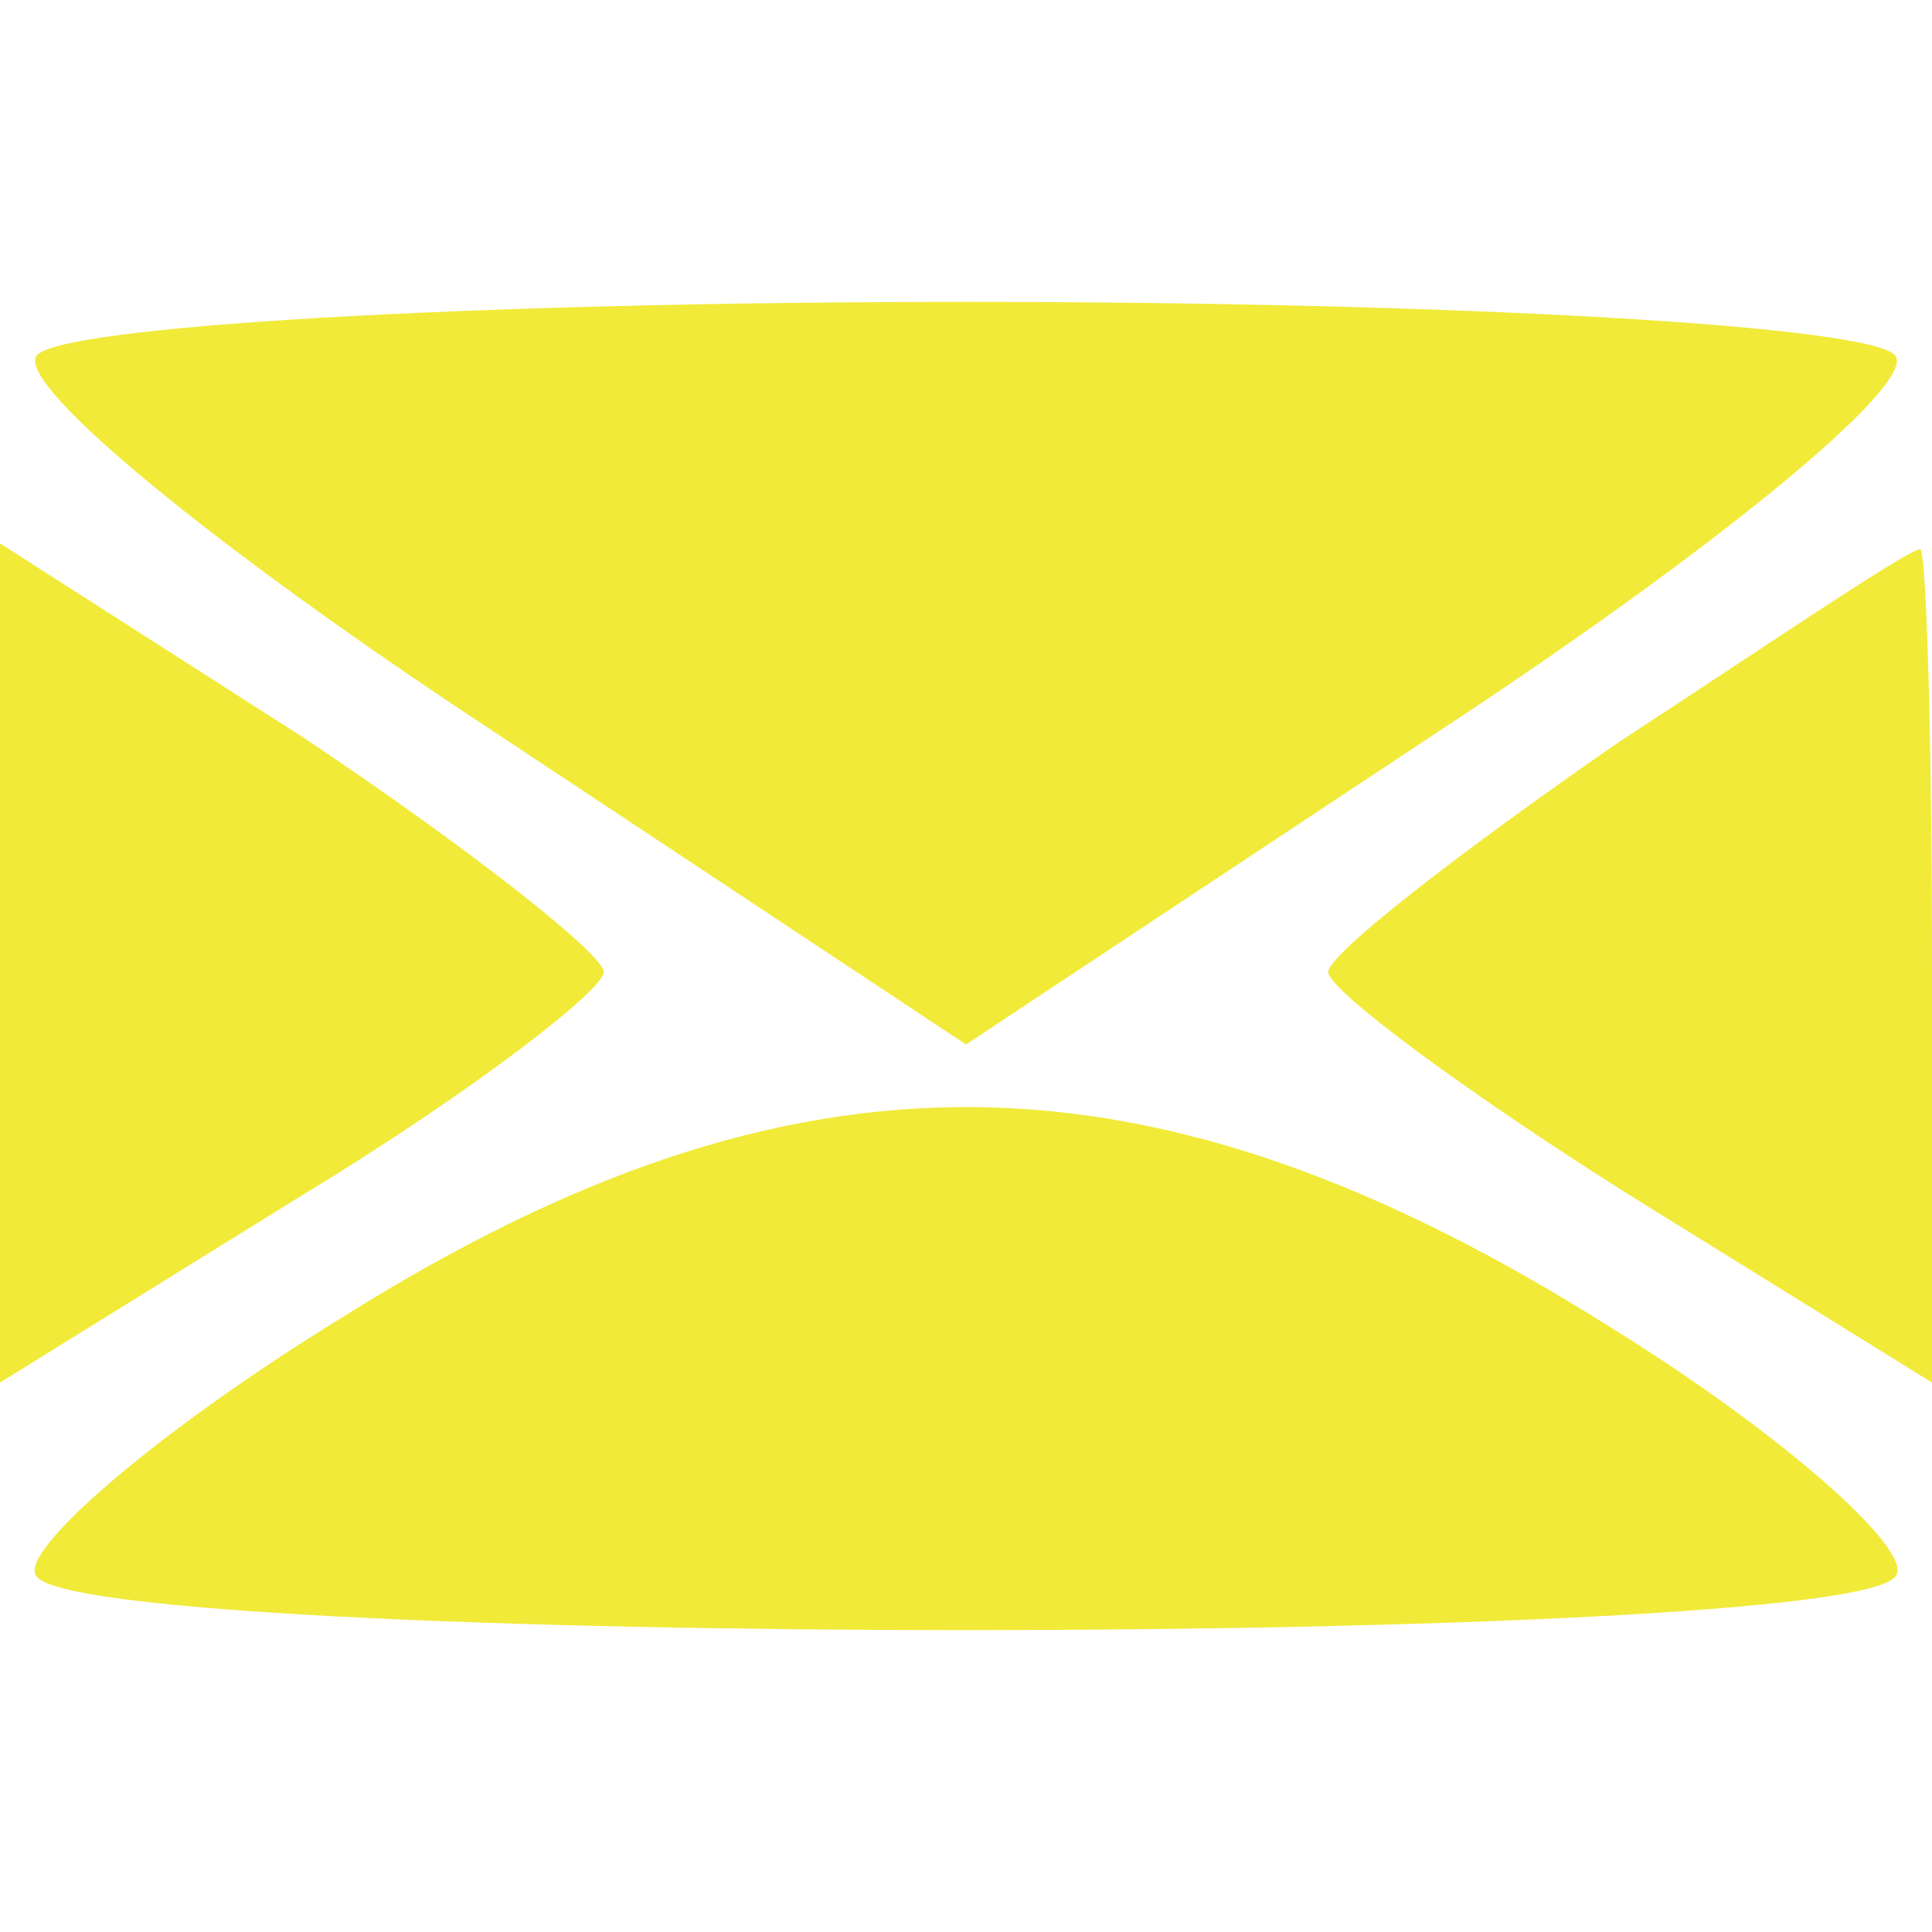
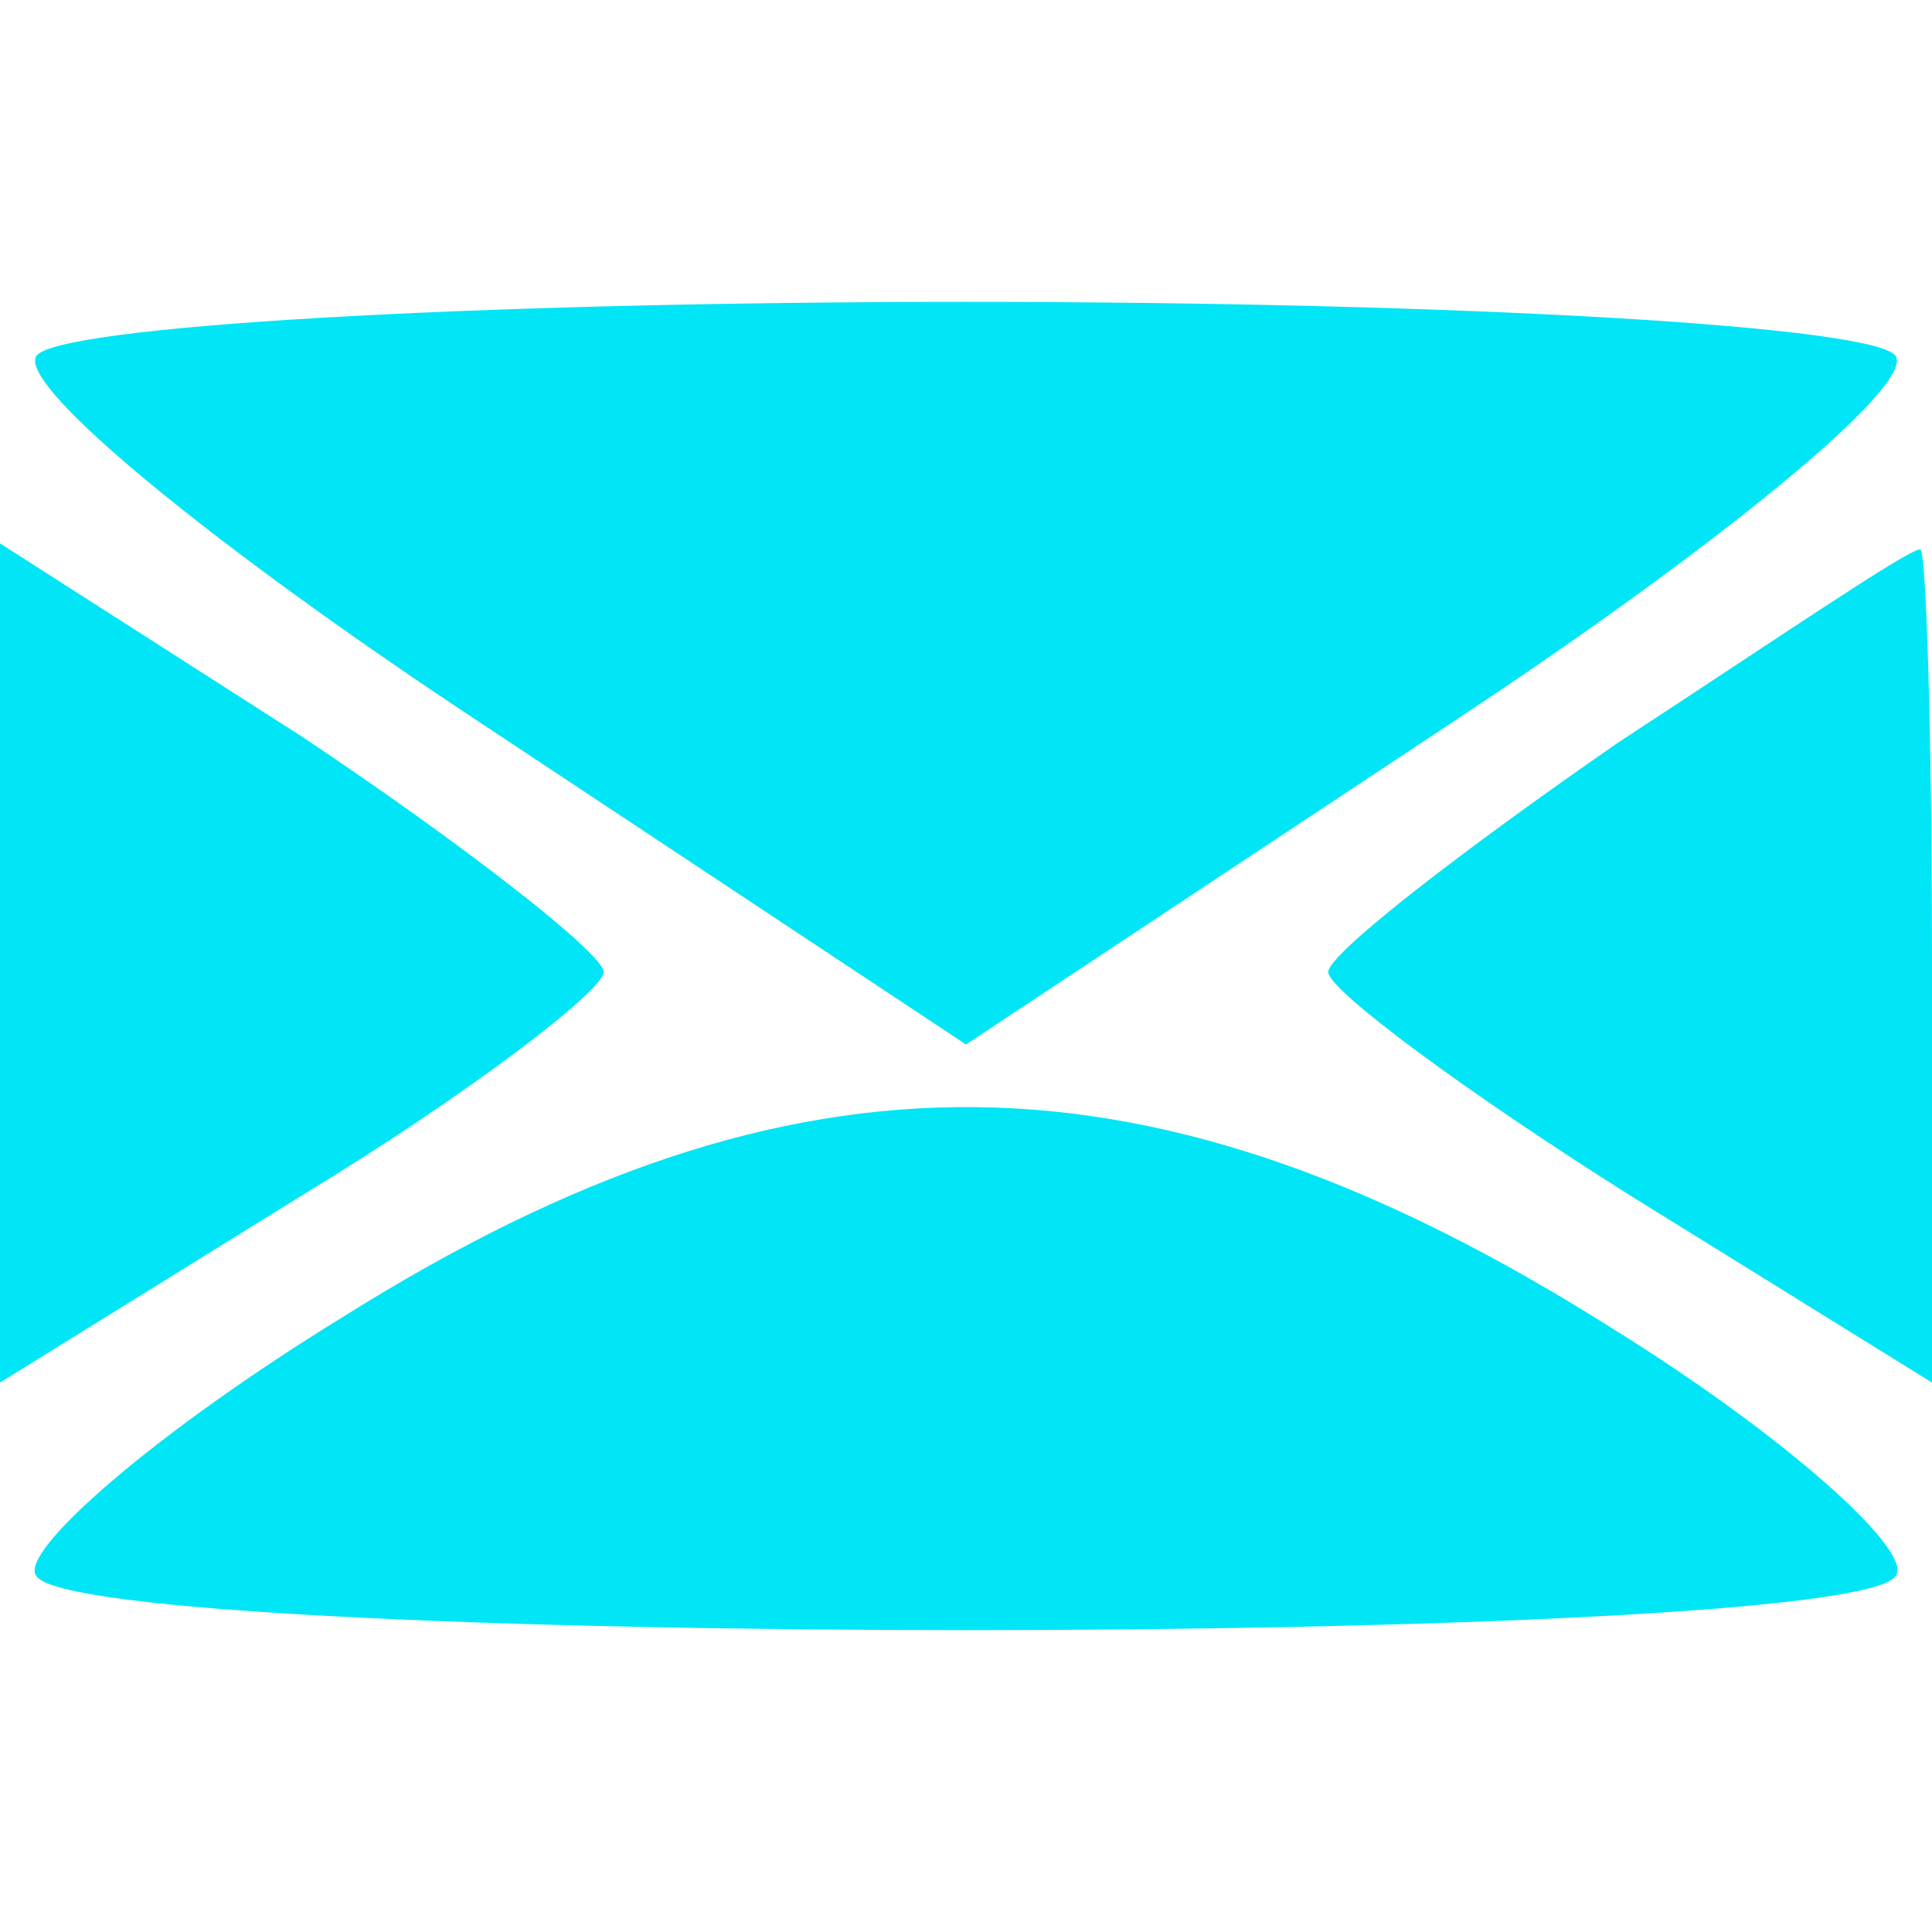
<svg xmlns="http://www.w3.org/2000/svg" version="1.0" width="24pt" height="24pt" viewBox="0 0 32 32" preserveAspectRatio="xMidYMid meet">
-   <g transform="translate(0,32) scale(0.1,-0.1)" fill="#f1ea39" stroke="none">
+   <g transform="translate(0,32) scale(0.1,-0.1)" fill="#00e6f6" stroke="none">
    <path d="M6 261 c-3 -5 30 -32 74 -61 l80 -53 80 53 c44 29 77 56 74 61 -3 5 -72 9 -154 9 -82 0 -151 -4 -154 -9z" />
    <path d="M0 160 l0 -69 50 31 c28 17 50 34 50 37 0 3 -23 21 -50 39 l-50 32 0 -70z" />
    <path d="M268 197 c-26 -18 -48 -35 -48 -38 0 -3 23 -20 50 -37 l50 -31 0 69 c0 39 -1 70 -2 69 -2 0 -24 -15 -50 -32z" />
    <path d="M57 102 c-31 -19 -54 -39 -51 -43 7 -12 301 -12 308 0 3 4 -18 23 -47 41 -76 48 -135 49 -210 2z" />
  </g>
</svg>
